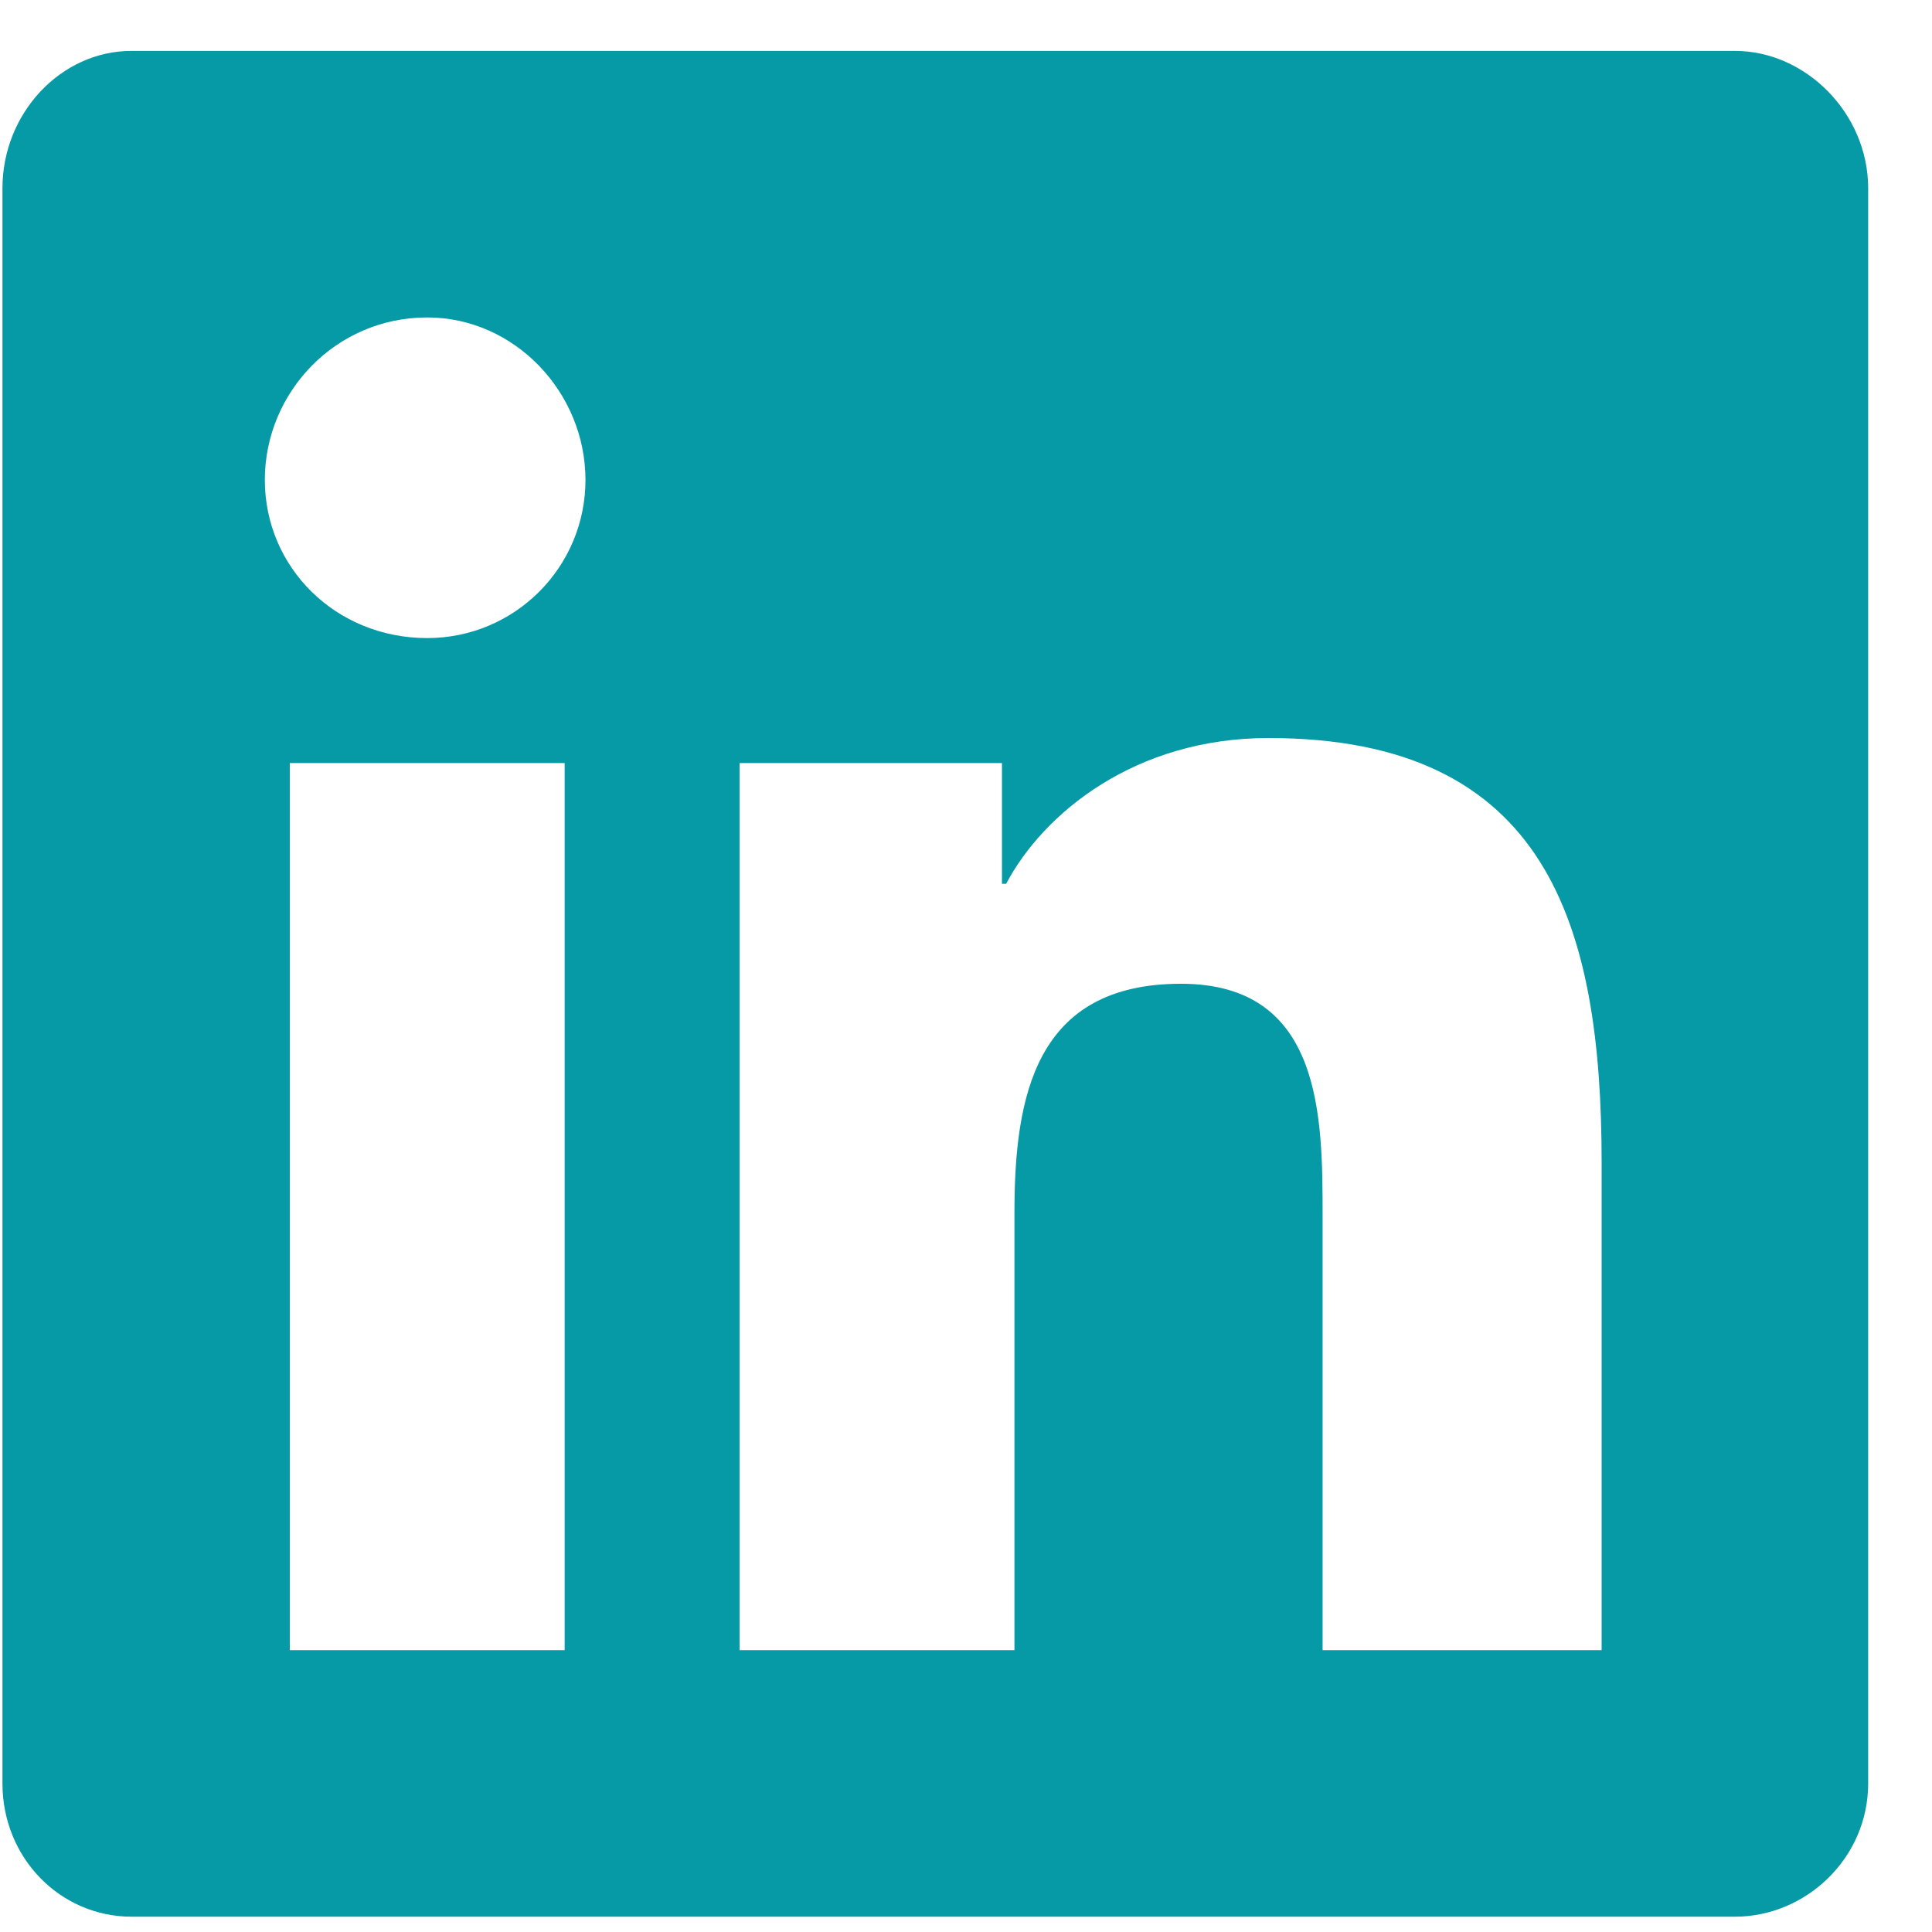
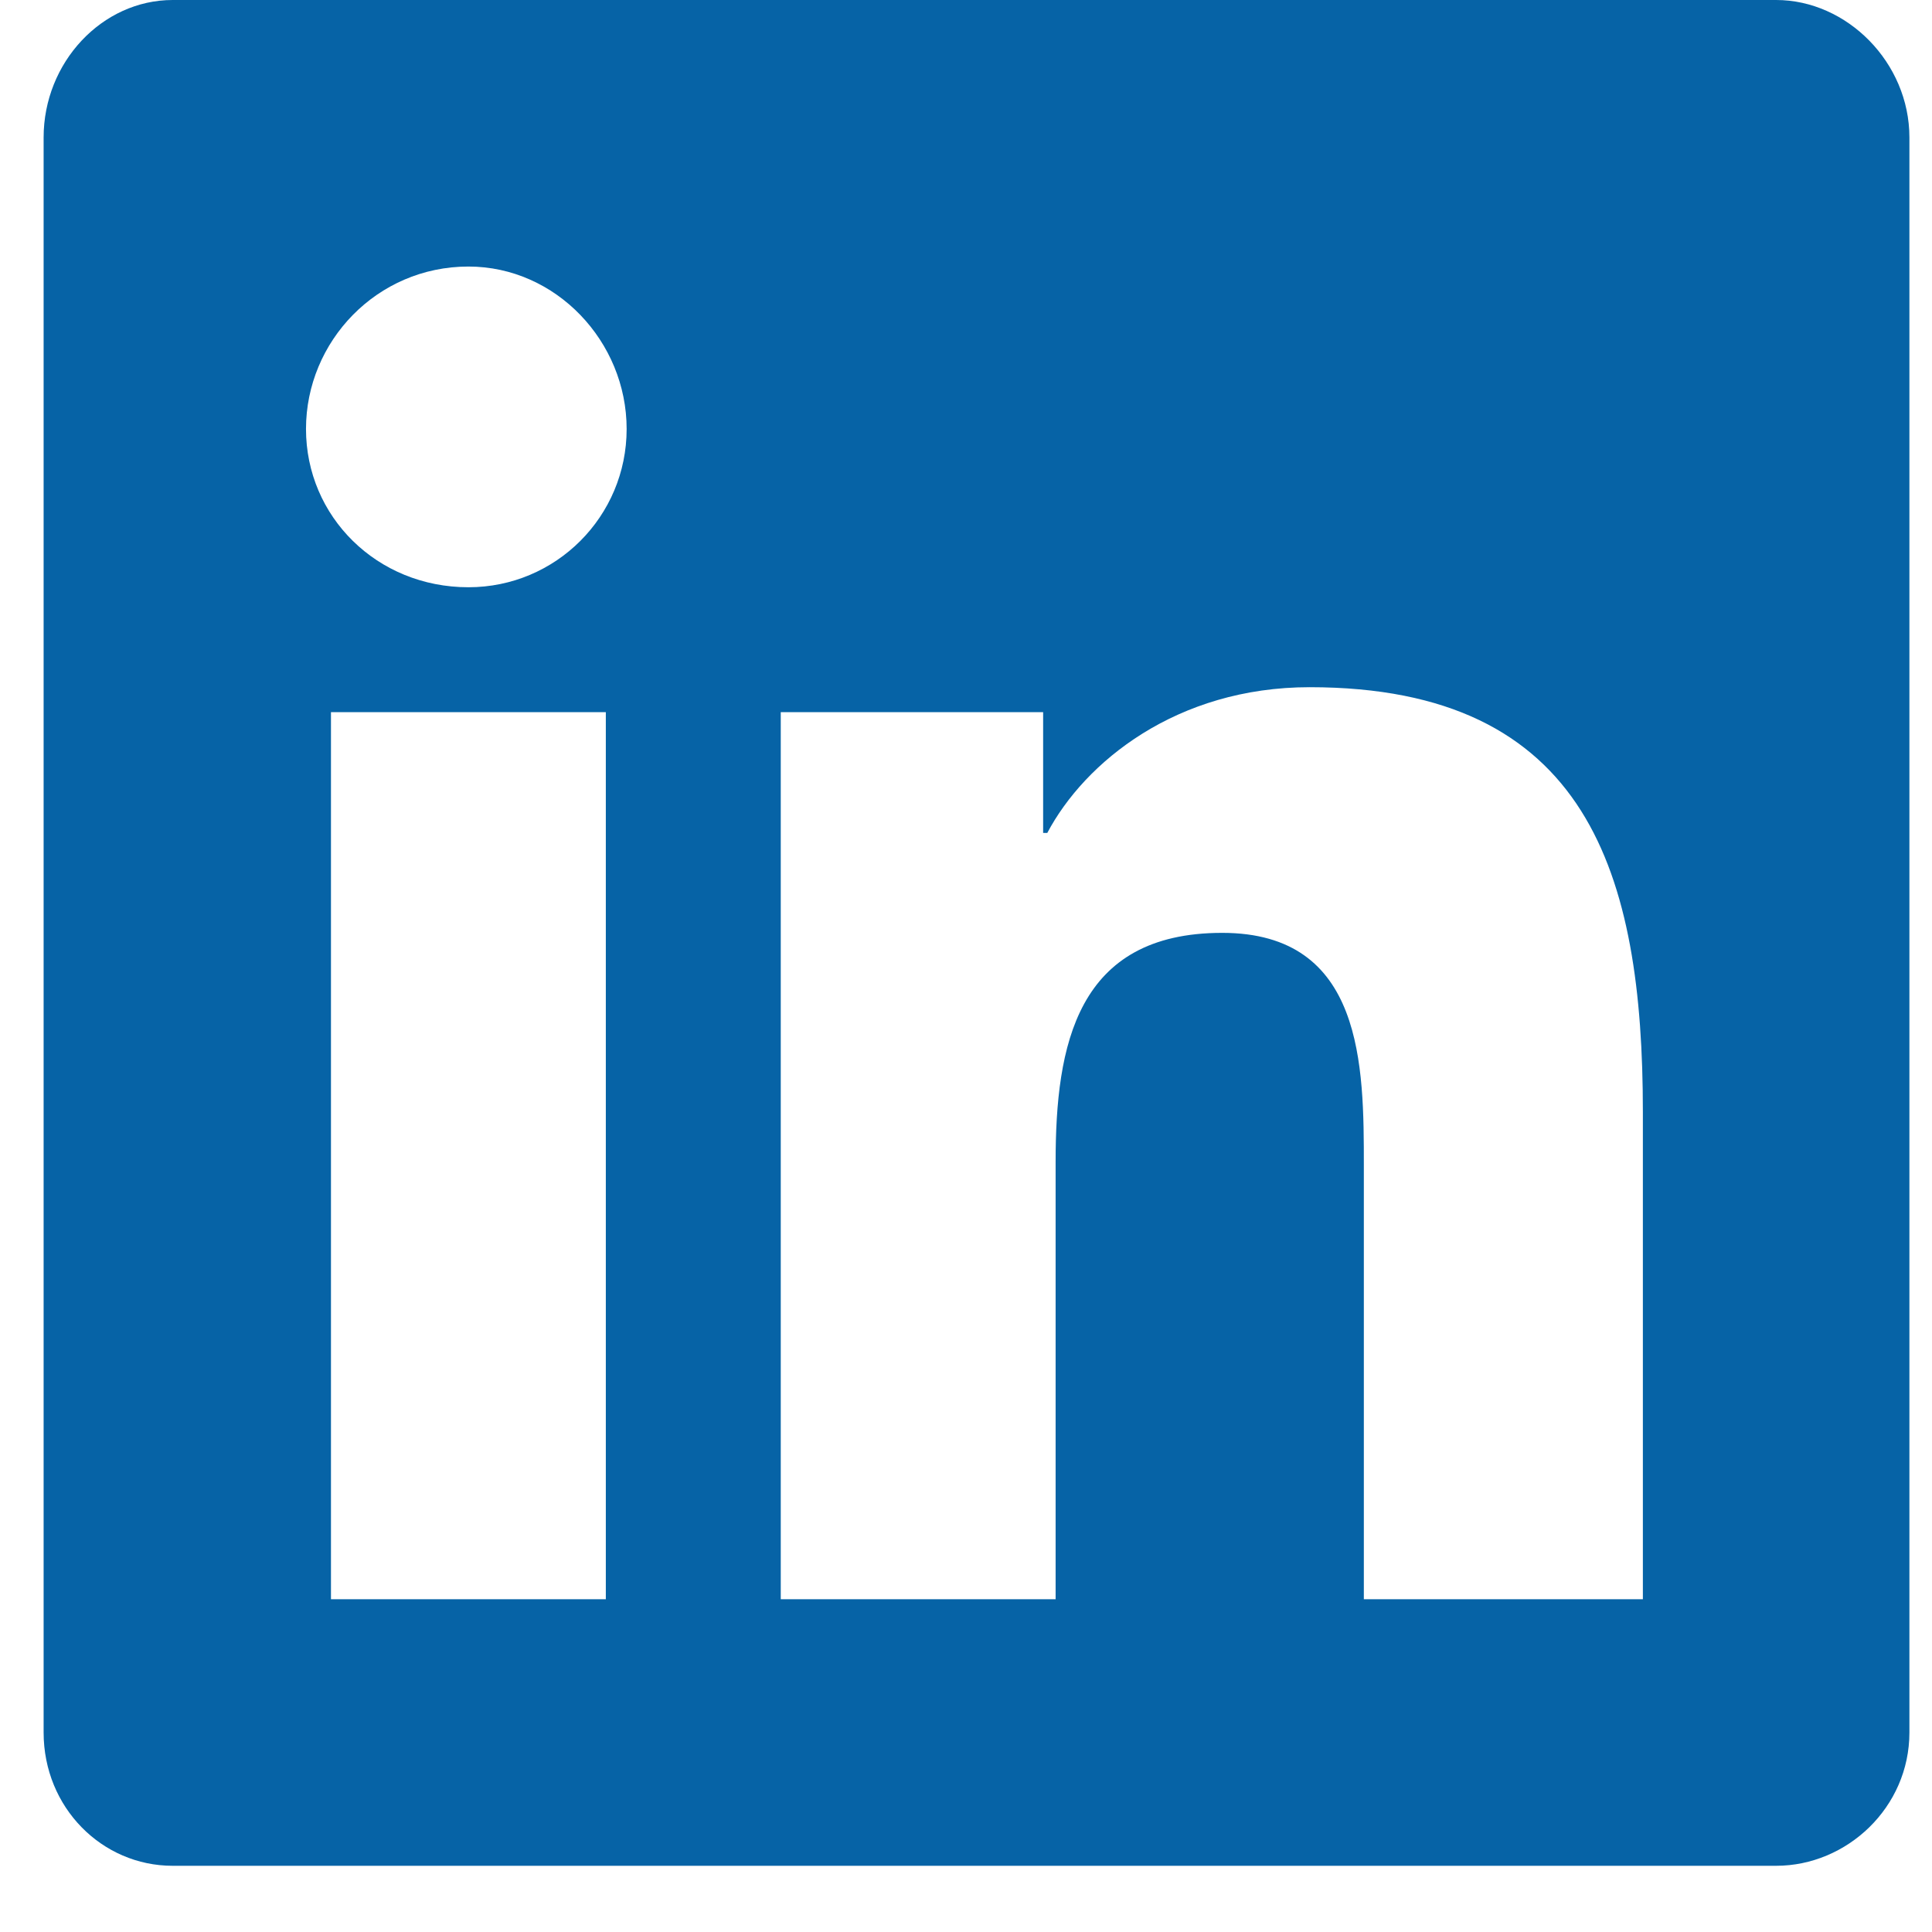
<svg xmlns="http://www.w3.org/2000/svg" width="26" height="26" viewBox="0 0 26 26" fill="none">
-   <path d="M23.348 0.685H1.77C0.817 0.685 0.033 1.526 0.033 2.534V24C0.033 25.009 0.817 25.794 1.77 25.794H23.348C24.301 25.794 25.141 25.009 25.141 24V2.534C25.141 1.526 24.301 0.685 23.348 0.685ZM7.599 22.207H3.9V10.269H7.599V22.207ZM5.749 8.587C4.516 8.587 3.564 7.635 3.564 6.458C3.564 5.281 4.516 4.272 5.749 4.272C6.926 4.272 7.879 5.281 7.879 6.458C7.879 7.635 6.926 8.587 5.749 8.587ZM21.554 22.207H17.799V16.378C17.799 15.033 17.799 13.239 15.894 13.239C13.932 13.239 13.652 14.752 13.652 16.322V22.207H9.953V10.269H13.484V11.894H13.54C14.044 10.941 15.277 9.932 17.071 9.932C20.826 9.932 21.554 12.454 21.554 15.649V22.207Z" fill="#0699A6" />
+   <path d="M23.902 0H2.324C1.372 0 0.587 0.841 0.587 1.85V23.315C0.587 24.324 1.372 25.109 2.324 25.109H23.902C24.855 25.109 25.696 24.324 25.696 23.315V1.85C25.696 0.841 24.855 0 23.902 0ZM8.153 21.522H4.454V9.584H8.153V21.522ZM6.304 7.903C5.071 7.903 4.118 6.95 4.118 5.773C4.118 4.596 5.071 3.587 6.304 3.587C7.481 3.587 8.433 4.596 8.433 5.773C8.433 6.95 7.481 7.903 6.304 7.903ZM22.109 21.522H18.354V15.693C18.354 14.348 18.354 12.554 16.448 12.554C14.486 12.554 14.206 14.068 14.206 15.637V21.522H10.507V9.584H14.038V11.209H14.094C14.598 10.257 15.832 9.248 17.625 9.248C21.38 9.248 22.109 11.77 22.109 14.964V21.522Z" fill="#0663A6" />
</svg>
